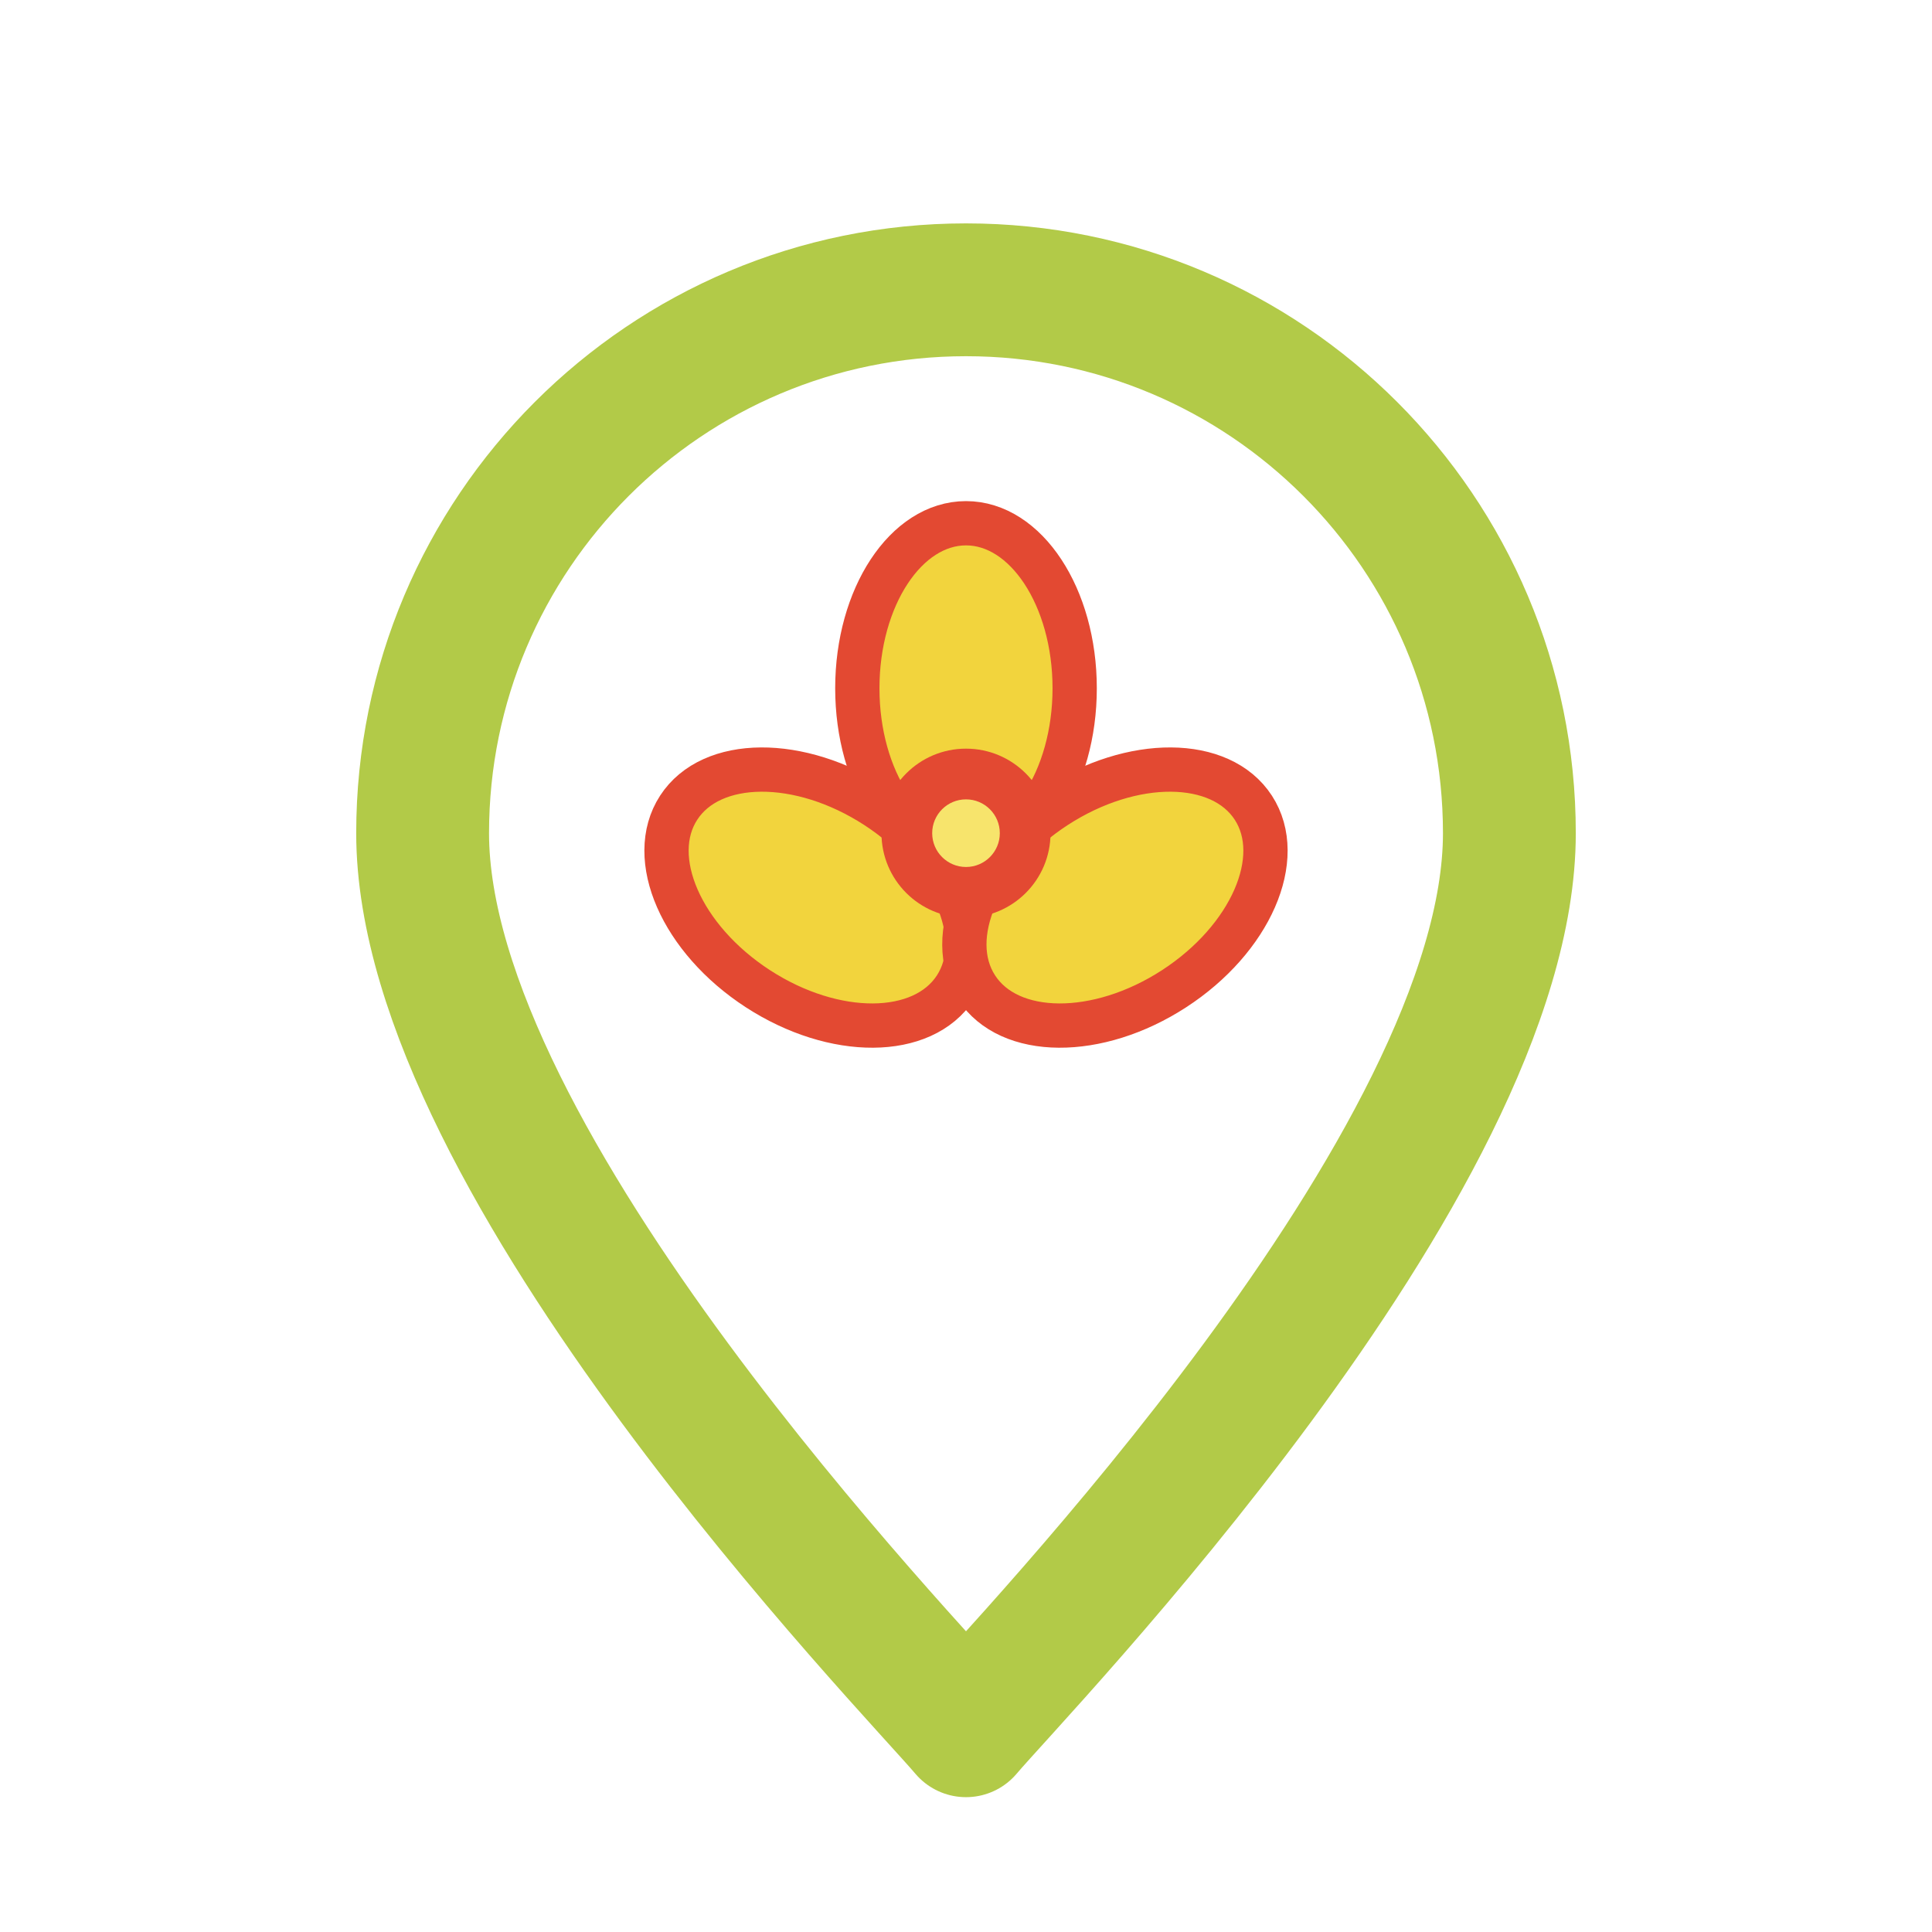
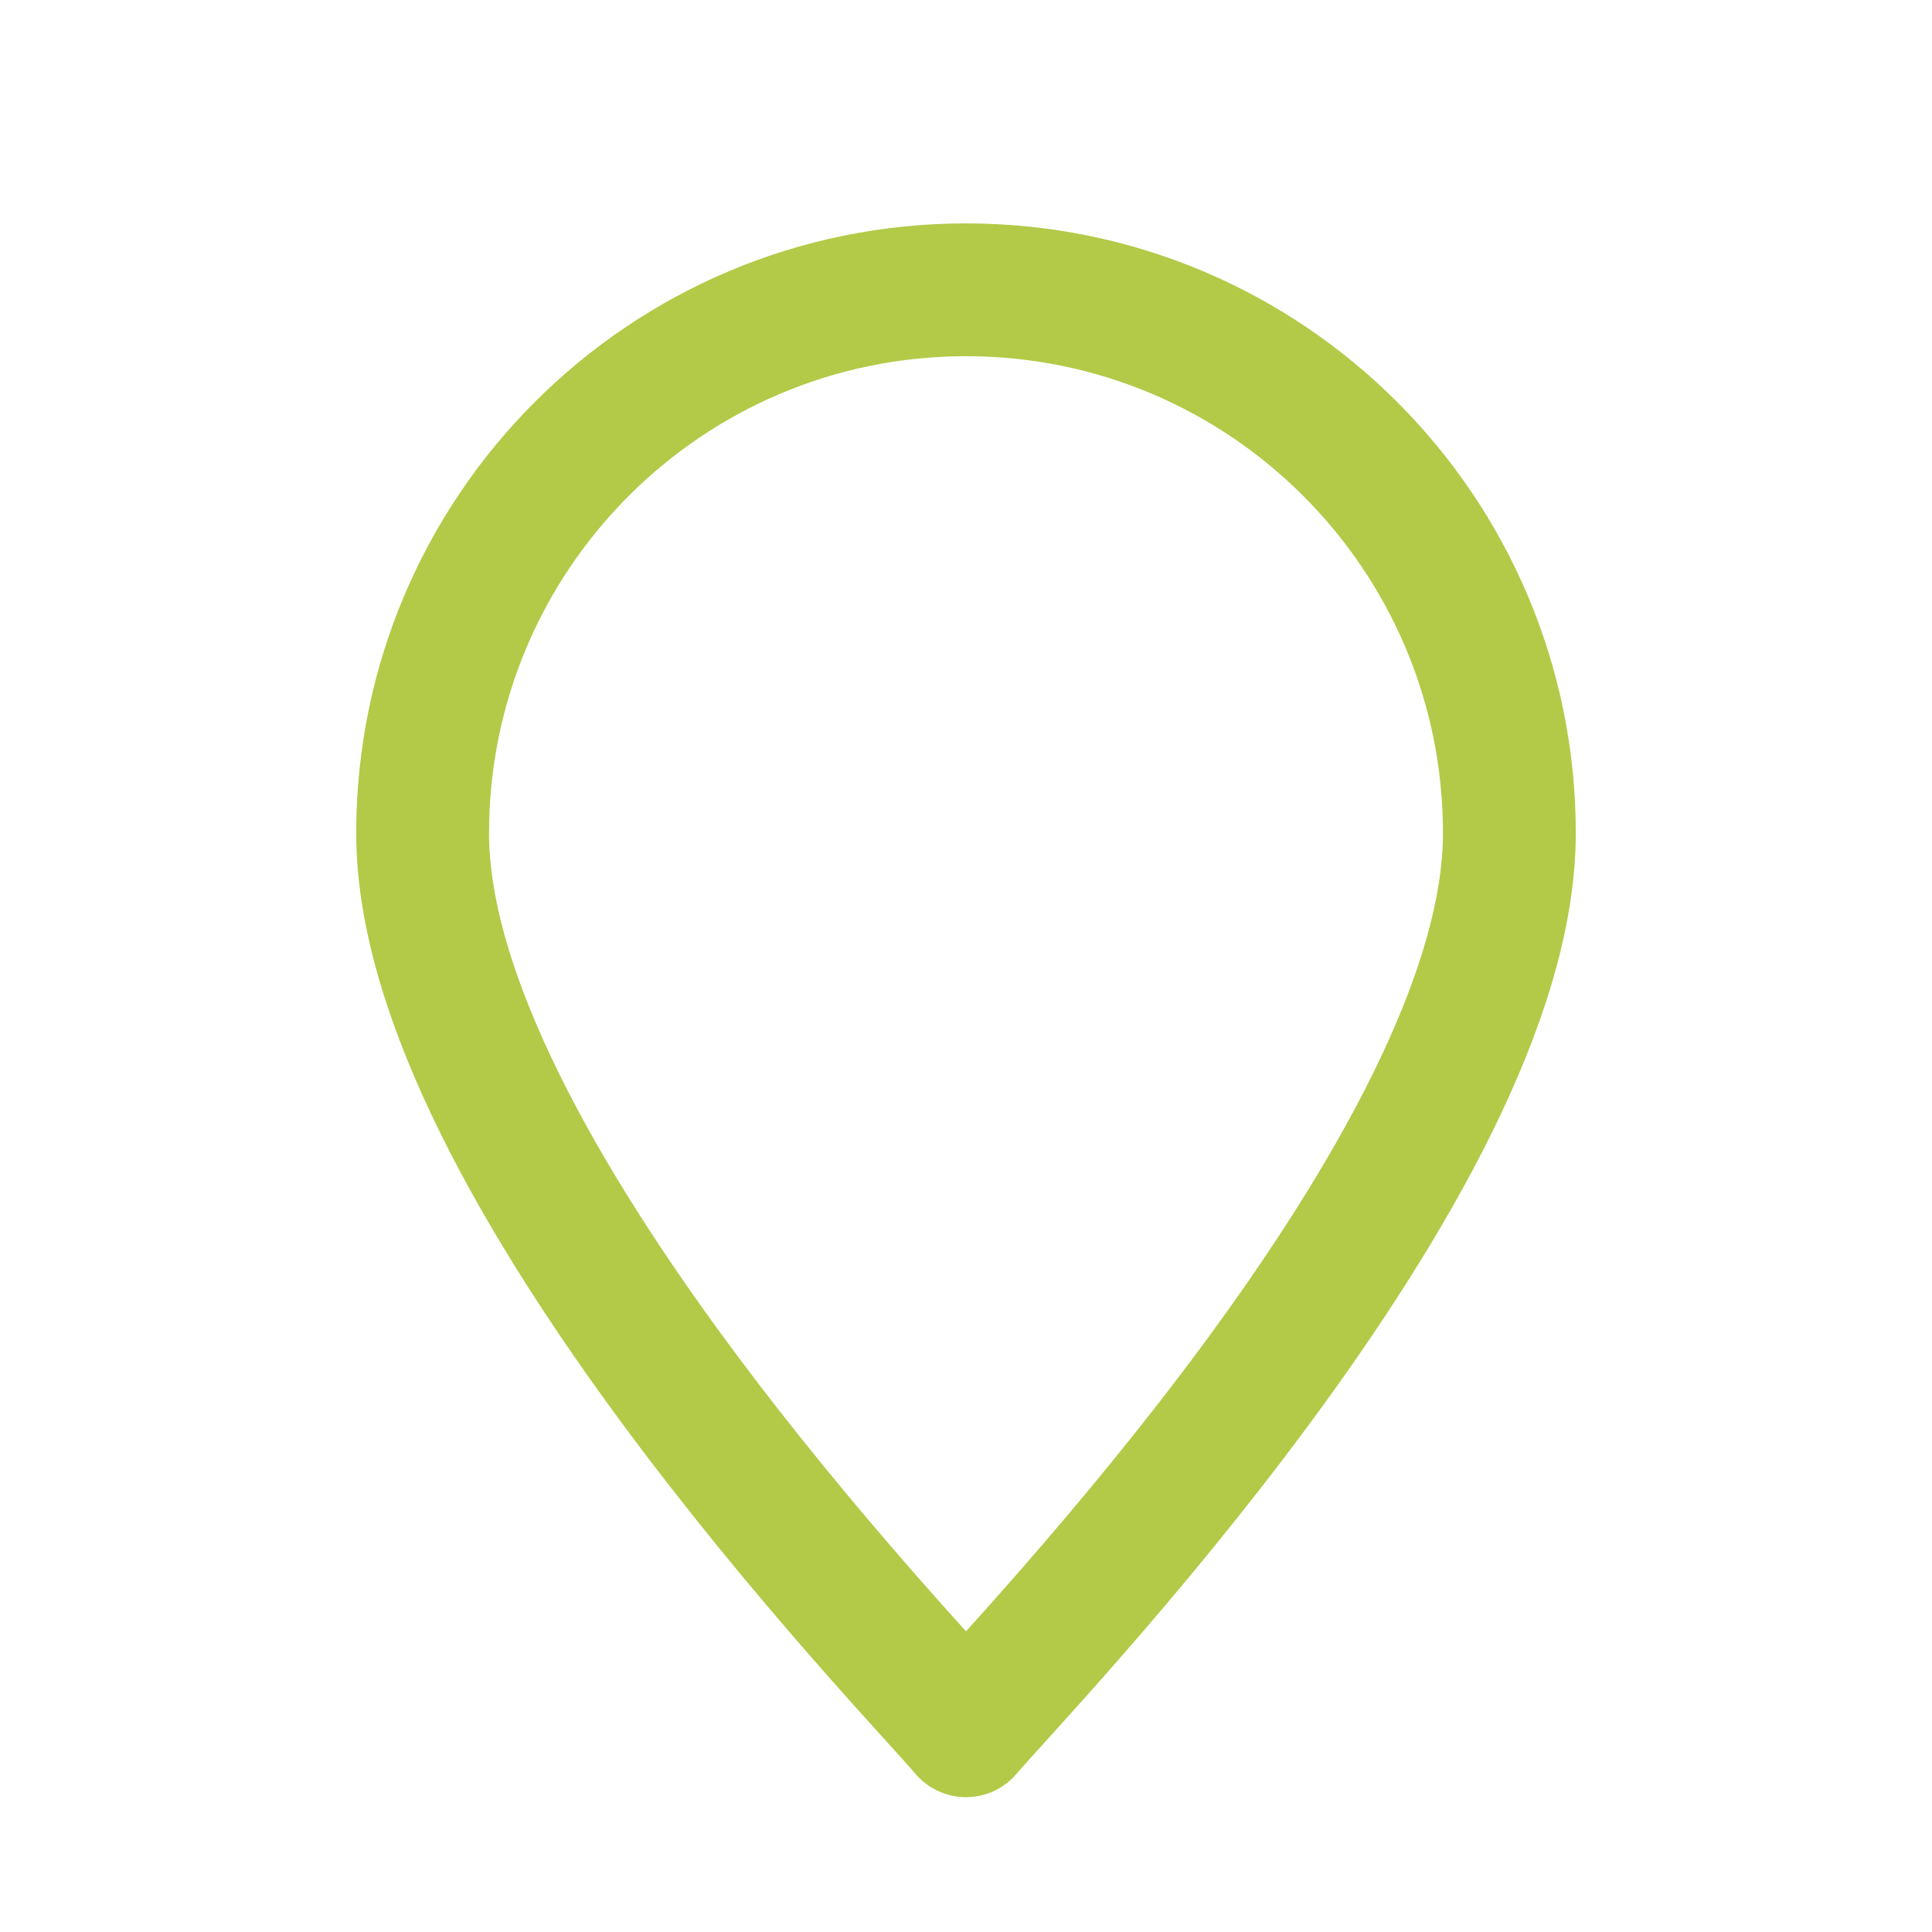
<svg xmlns="http://www.w3.org/2000/svg" viewBox="0 0 24 24" width="24" height="24" fill="none" color="#B2CA48">
  <path d="M12 21.5c.65-.77 6.75-7.04 6.75-11.15a6.75 6.75 0 1 0-13.5 0C5.25 14.46 11.35 20.73 12 21.5Z" stroke="currentColor" stroke-width="1.65" stroke-linecap="round" stroke-linejoin="round" />
-   <g fill="#F2D43D" stroke="#E34932" stroke-width="0.55">
-     <ellipse cx="12" cy="8.55" rx="1.35" ry="2.05" />
-     <ellipse cx="10.15" cy="11.15" rx="1.35" ry="2.05" transform="rotate(-57 10.15 11.15)" />
-     <ellipse cx="13.85" cy="11.15" rx="1.35" ry="2.05" transform="rotate(57 13.85 11.15)" />
-   </g>
-   <circle cx="12" cy="10.35" r="1.05" fill="#E34932" />
-   <circle cx="12" cy="10.35" r="0.42" fill="#F7E46C" />
</svg>
